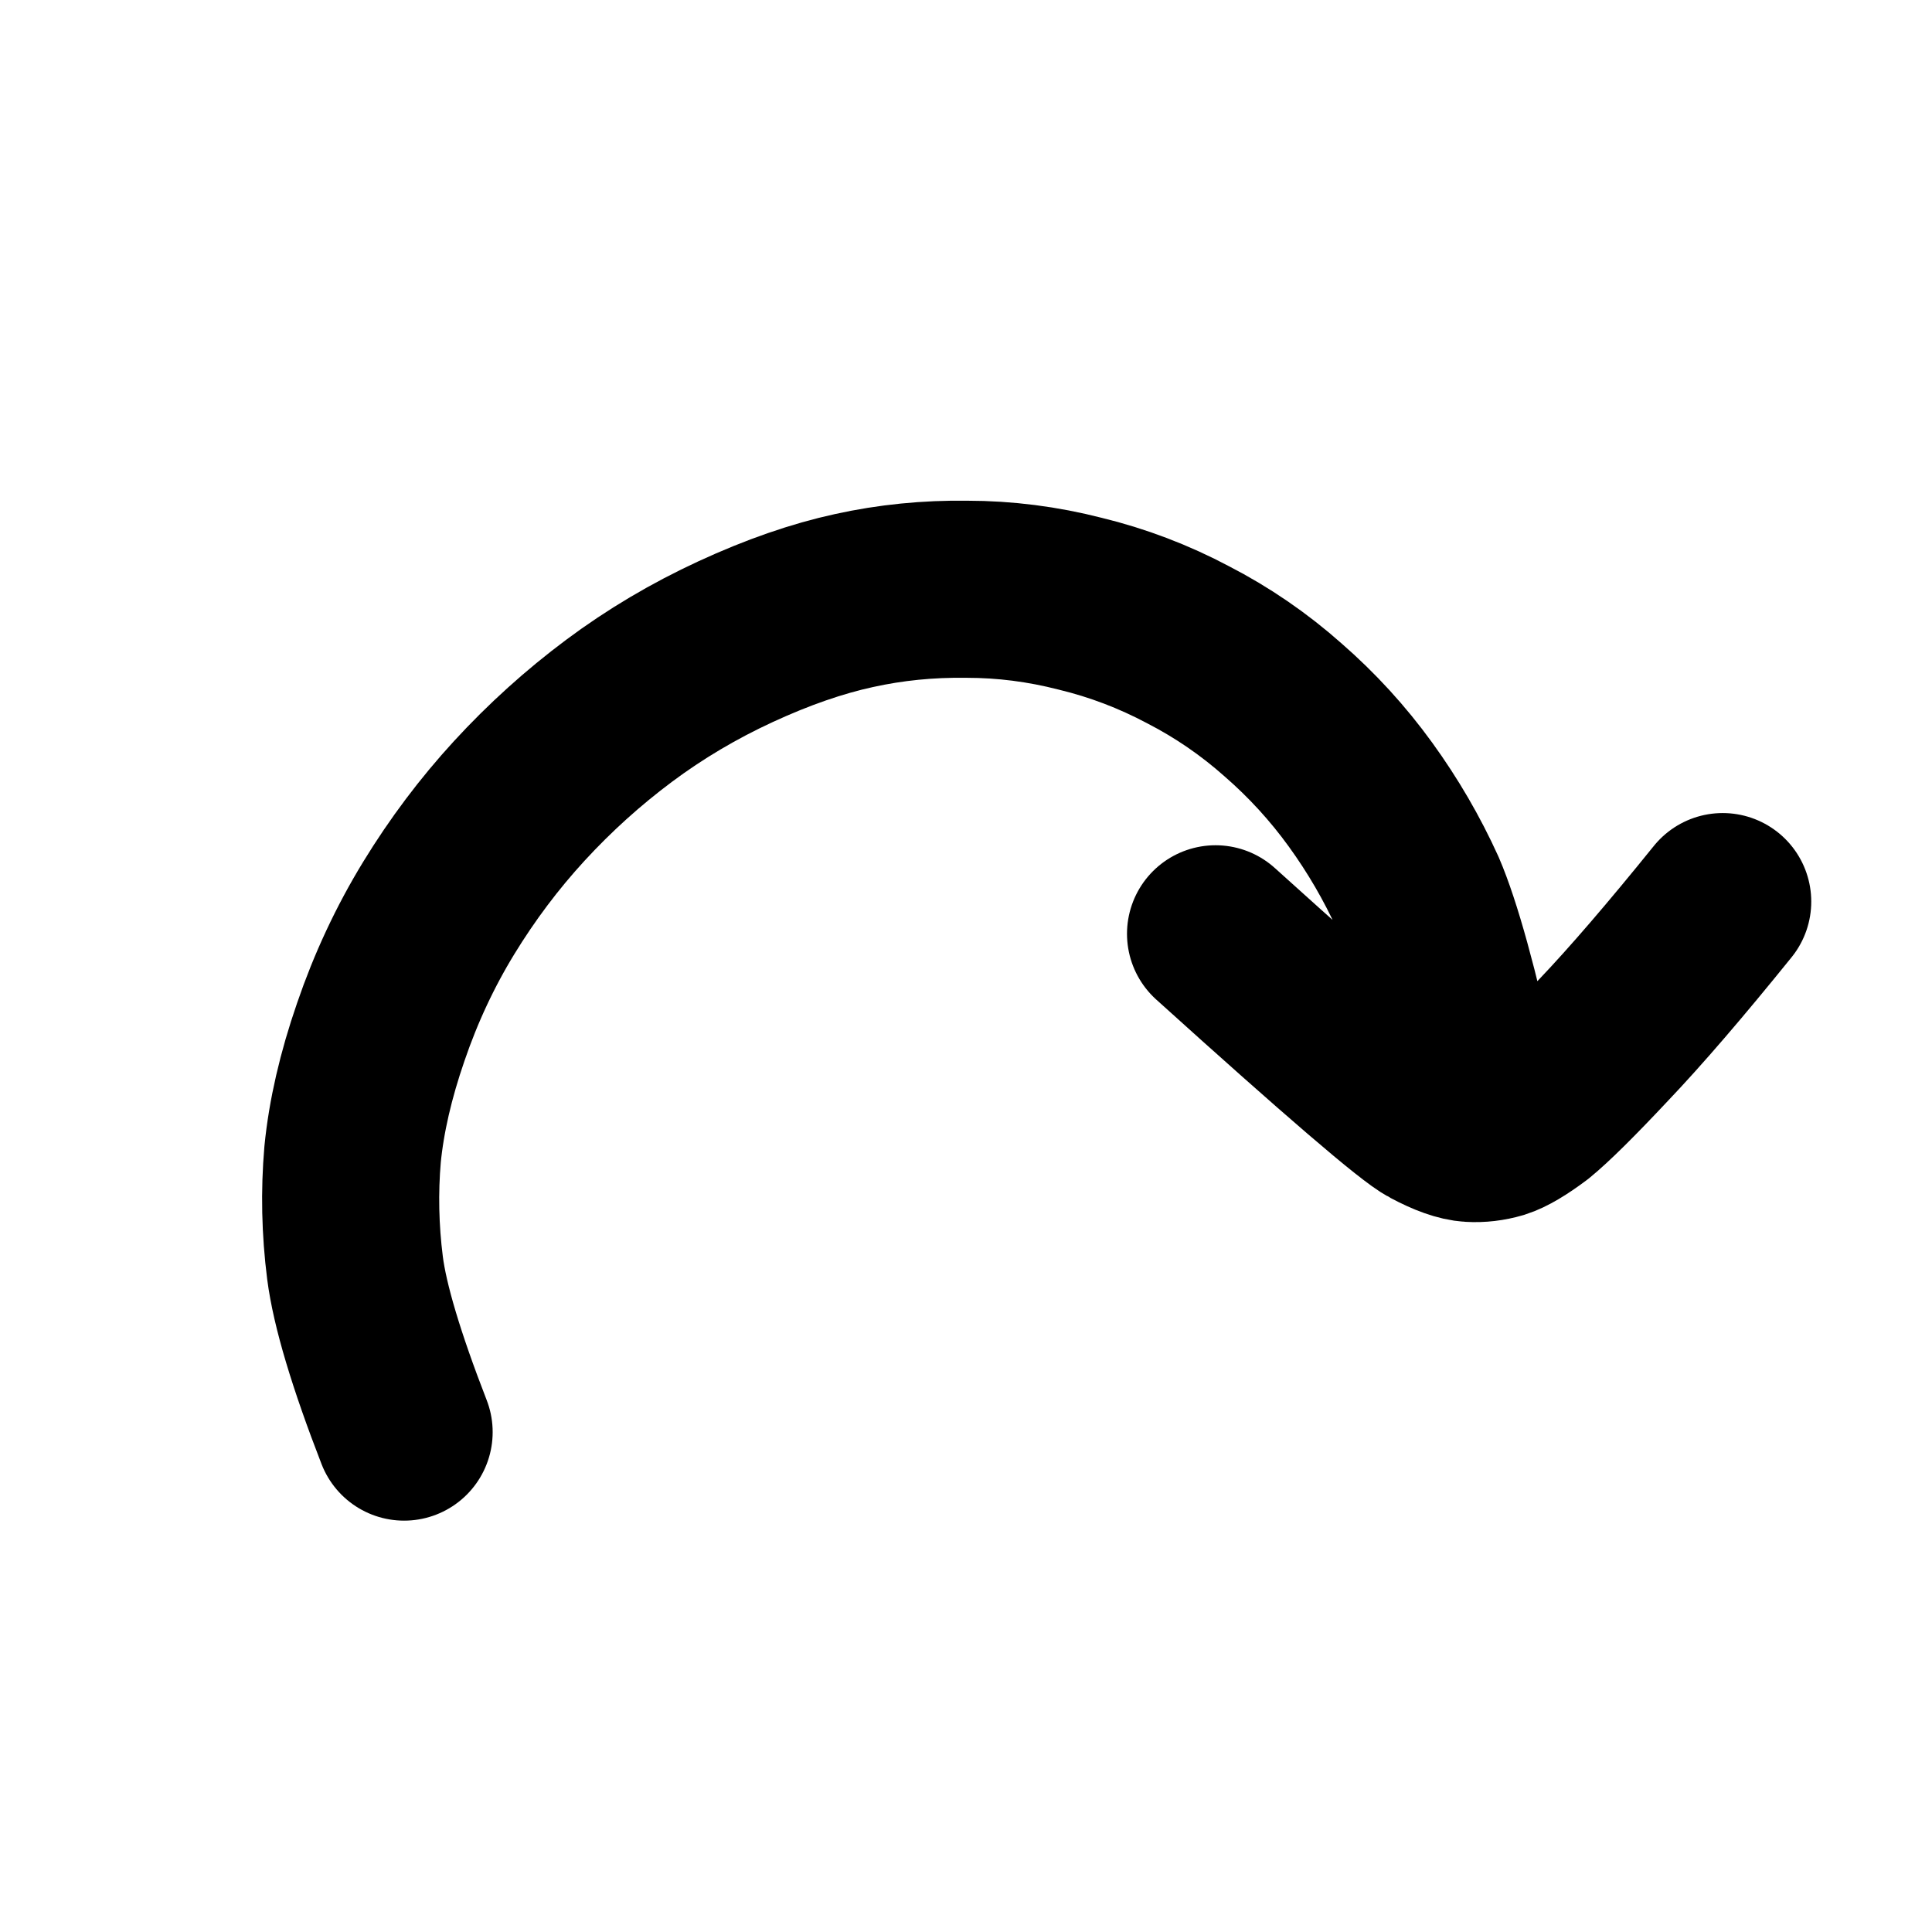
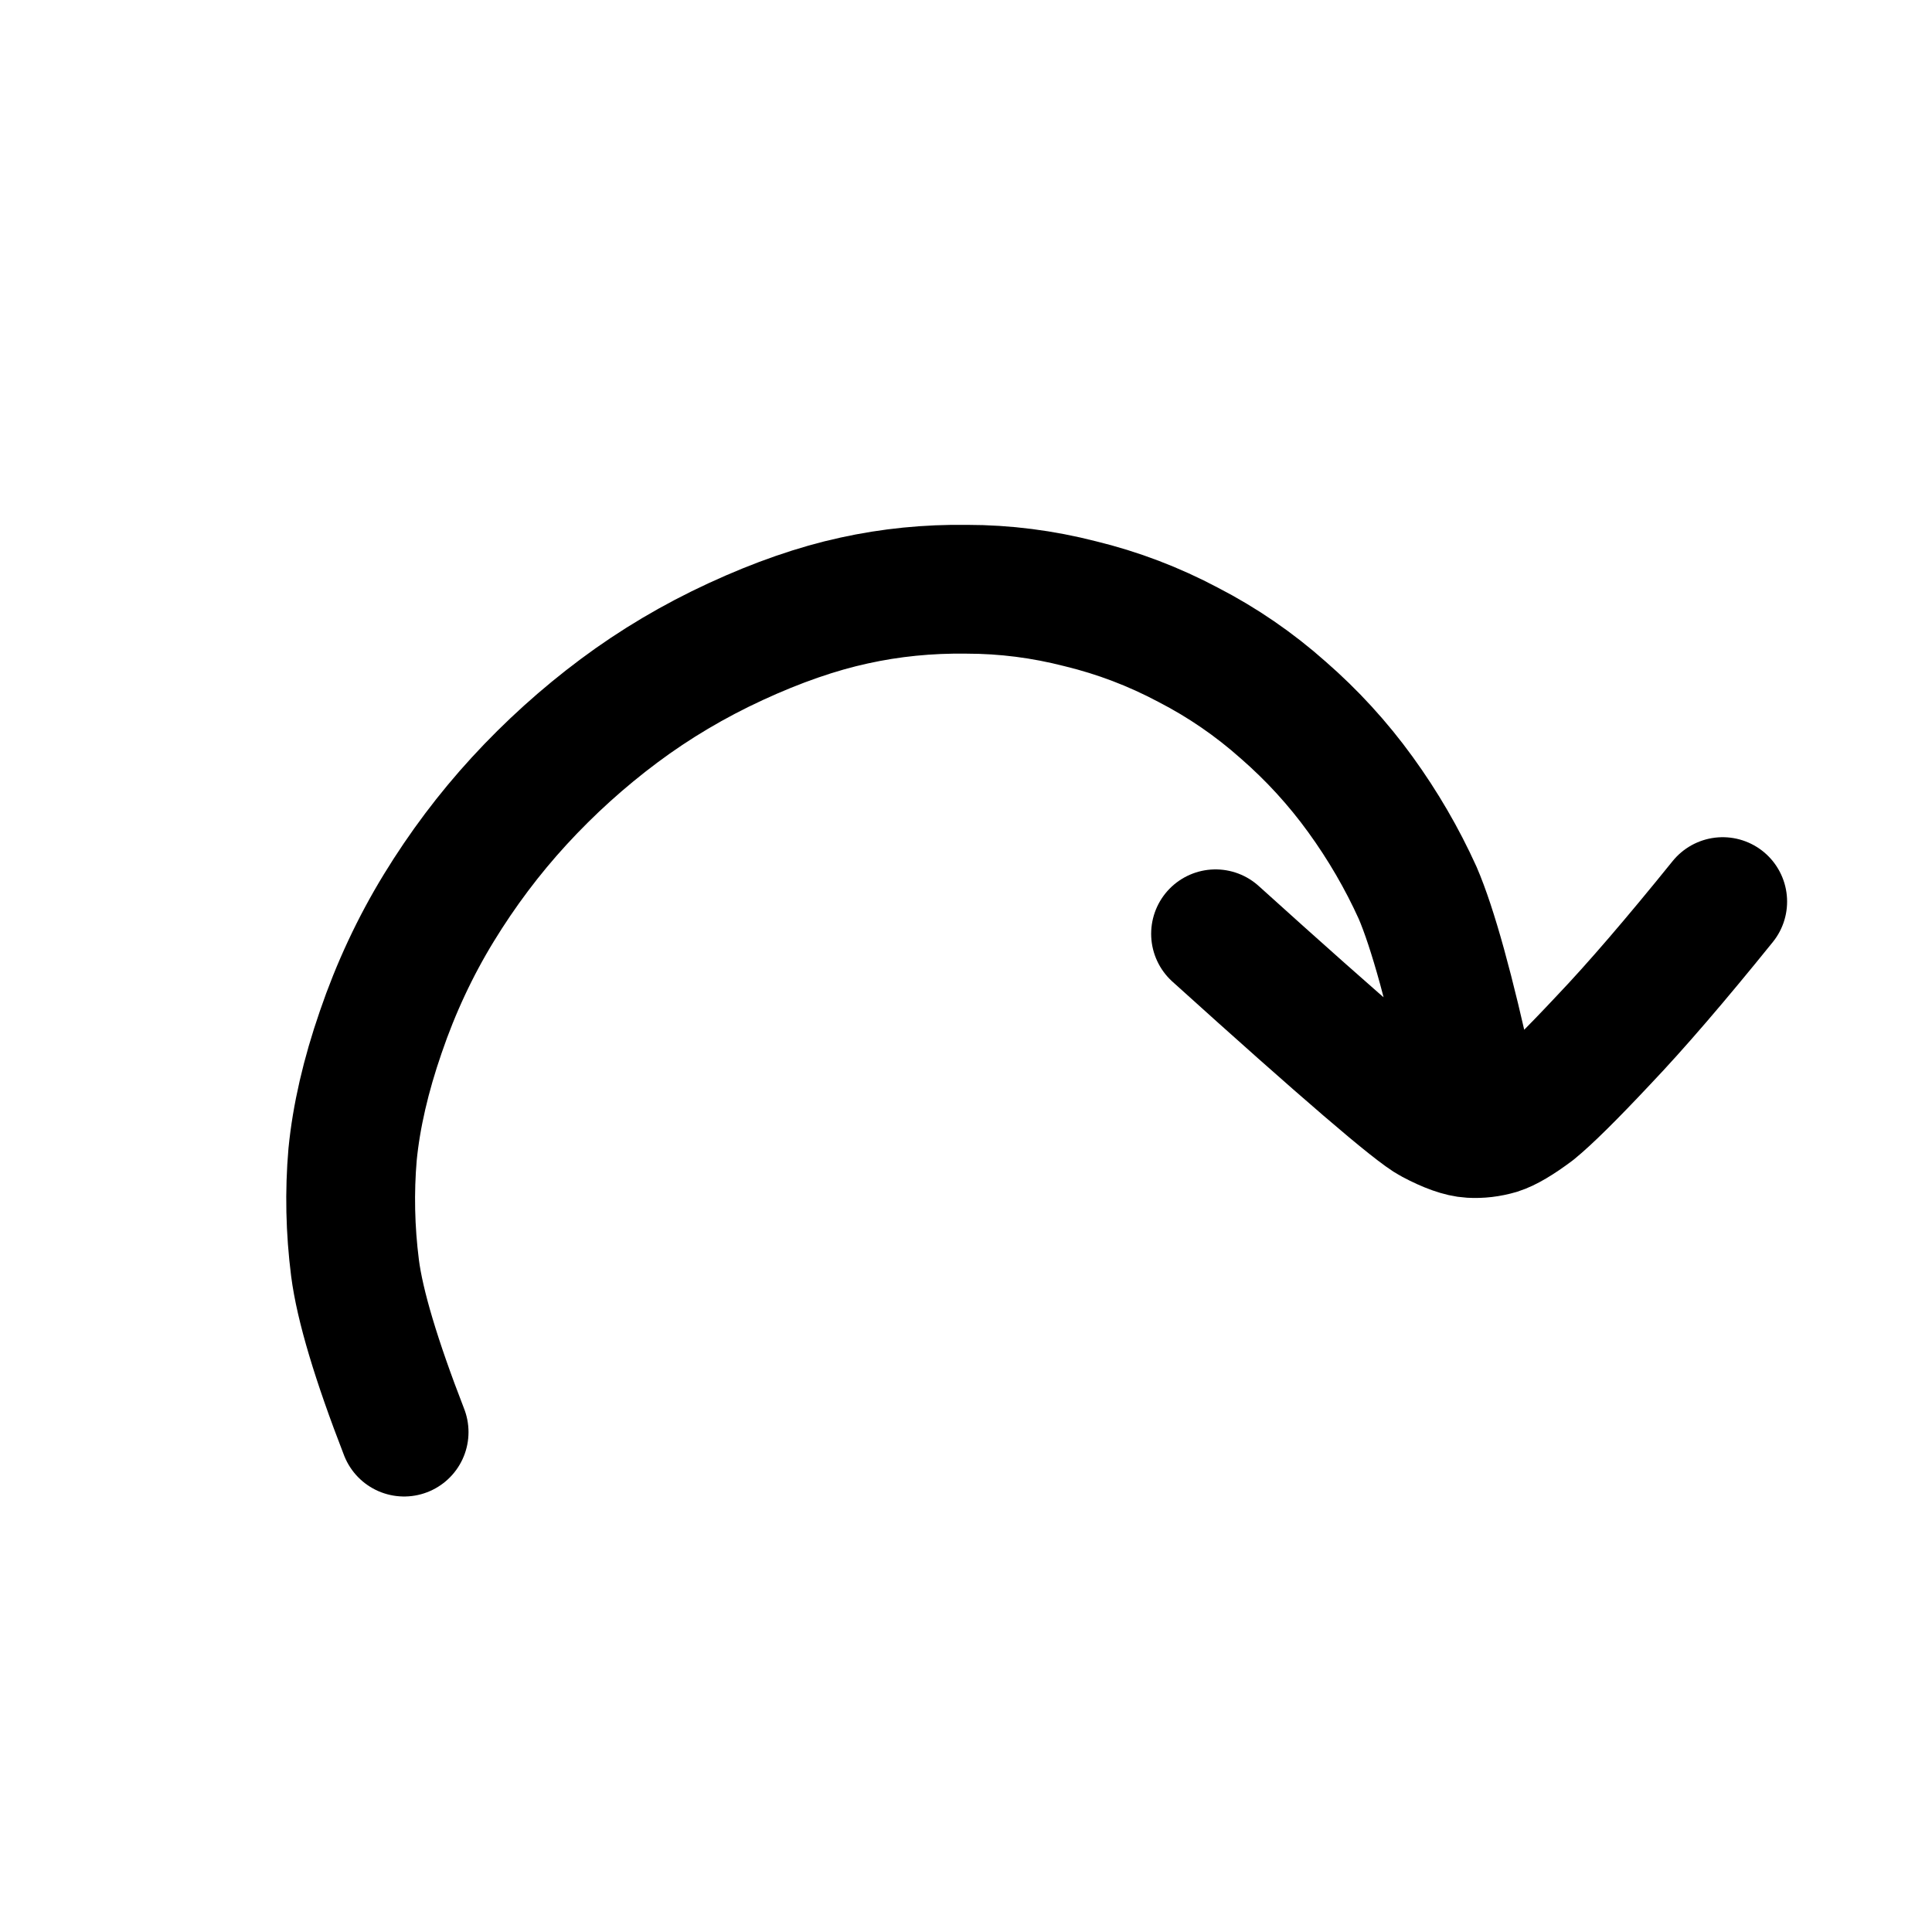
- <svg xmlns="http://www.w3.org/2000/svg" width="24" height="24" viewBox="0 0 24 24" fill="none" stroke="currentColor" stroke-width="2.2" stroke-linecap="round" stroke-linejoin="round">
+ <svg xmlns="http://www.w3.org/2000/svg" width="24" height="24" viewBox="0 0 24 24" fill="none" stroke="currentColor" stroke-width="1.6" stroke-linecap="round" stroke-linejoin="round">
  <path d="M18.26 13.44Q17.89 11.74 17.61 11.09Q17.32 10.45 16.9 9.87Q16.48 9.29 15.94 8.82Q15.4 8.34 14.76 8.01Q14.12 7.67 13.42 7.5Q12.72 7.32 12.01 7.32Q11.29 7.31 10.61 7.46Q9.92 7.61 9.14 7.97Q8.36 8.33 7.69 8.83Q7.02 9.33 6.45 9.95Q5.89 10.56 5.45 11.28Q5.01 12 4.73 12.82Q4.45 13.63 4.38 14.34Q4.32 15.04 4.41 15.75Q4.5 16.45 5.02 17.79M21.4 11.2Q20.52 12.29 19.92 12.92Q19.32 13.56 19.05 13.78Q18.77 13.99 18.61 14.04Q18.44 14.09 18.27 14.08Q18.09 14.07 17.79 13.91Q17.48 13.75 15.1 11.6" />
</svg>
